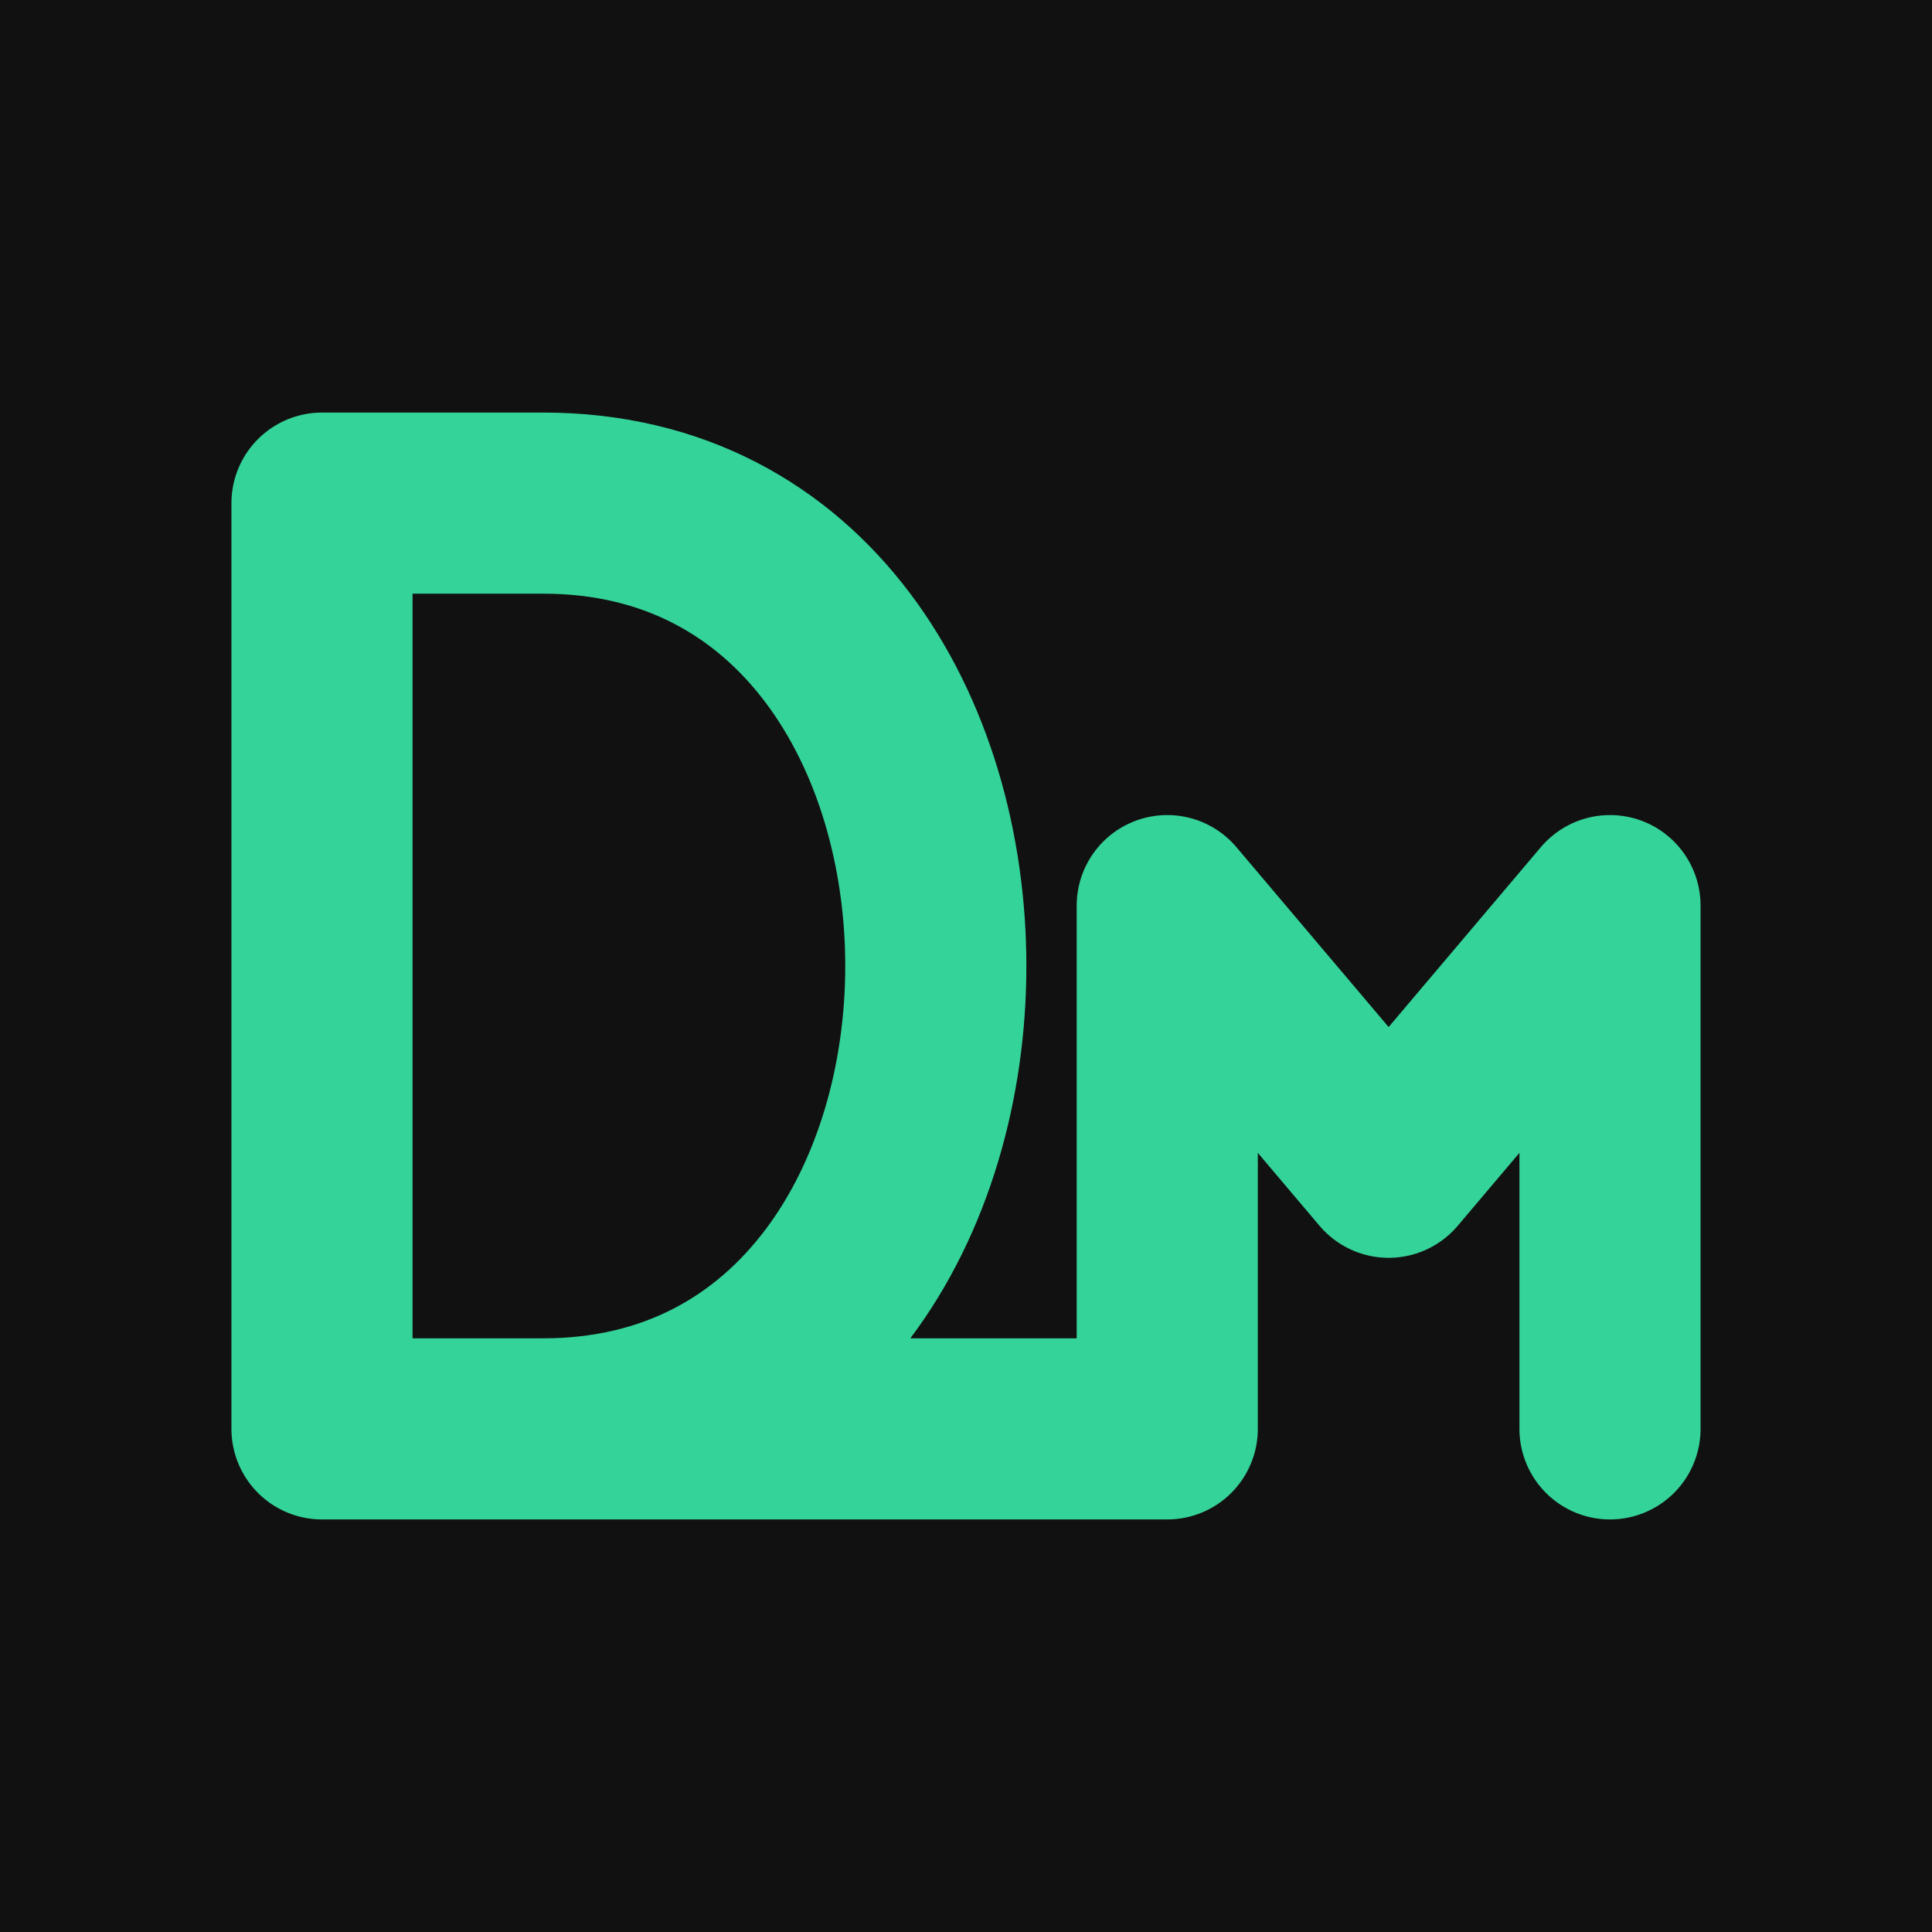
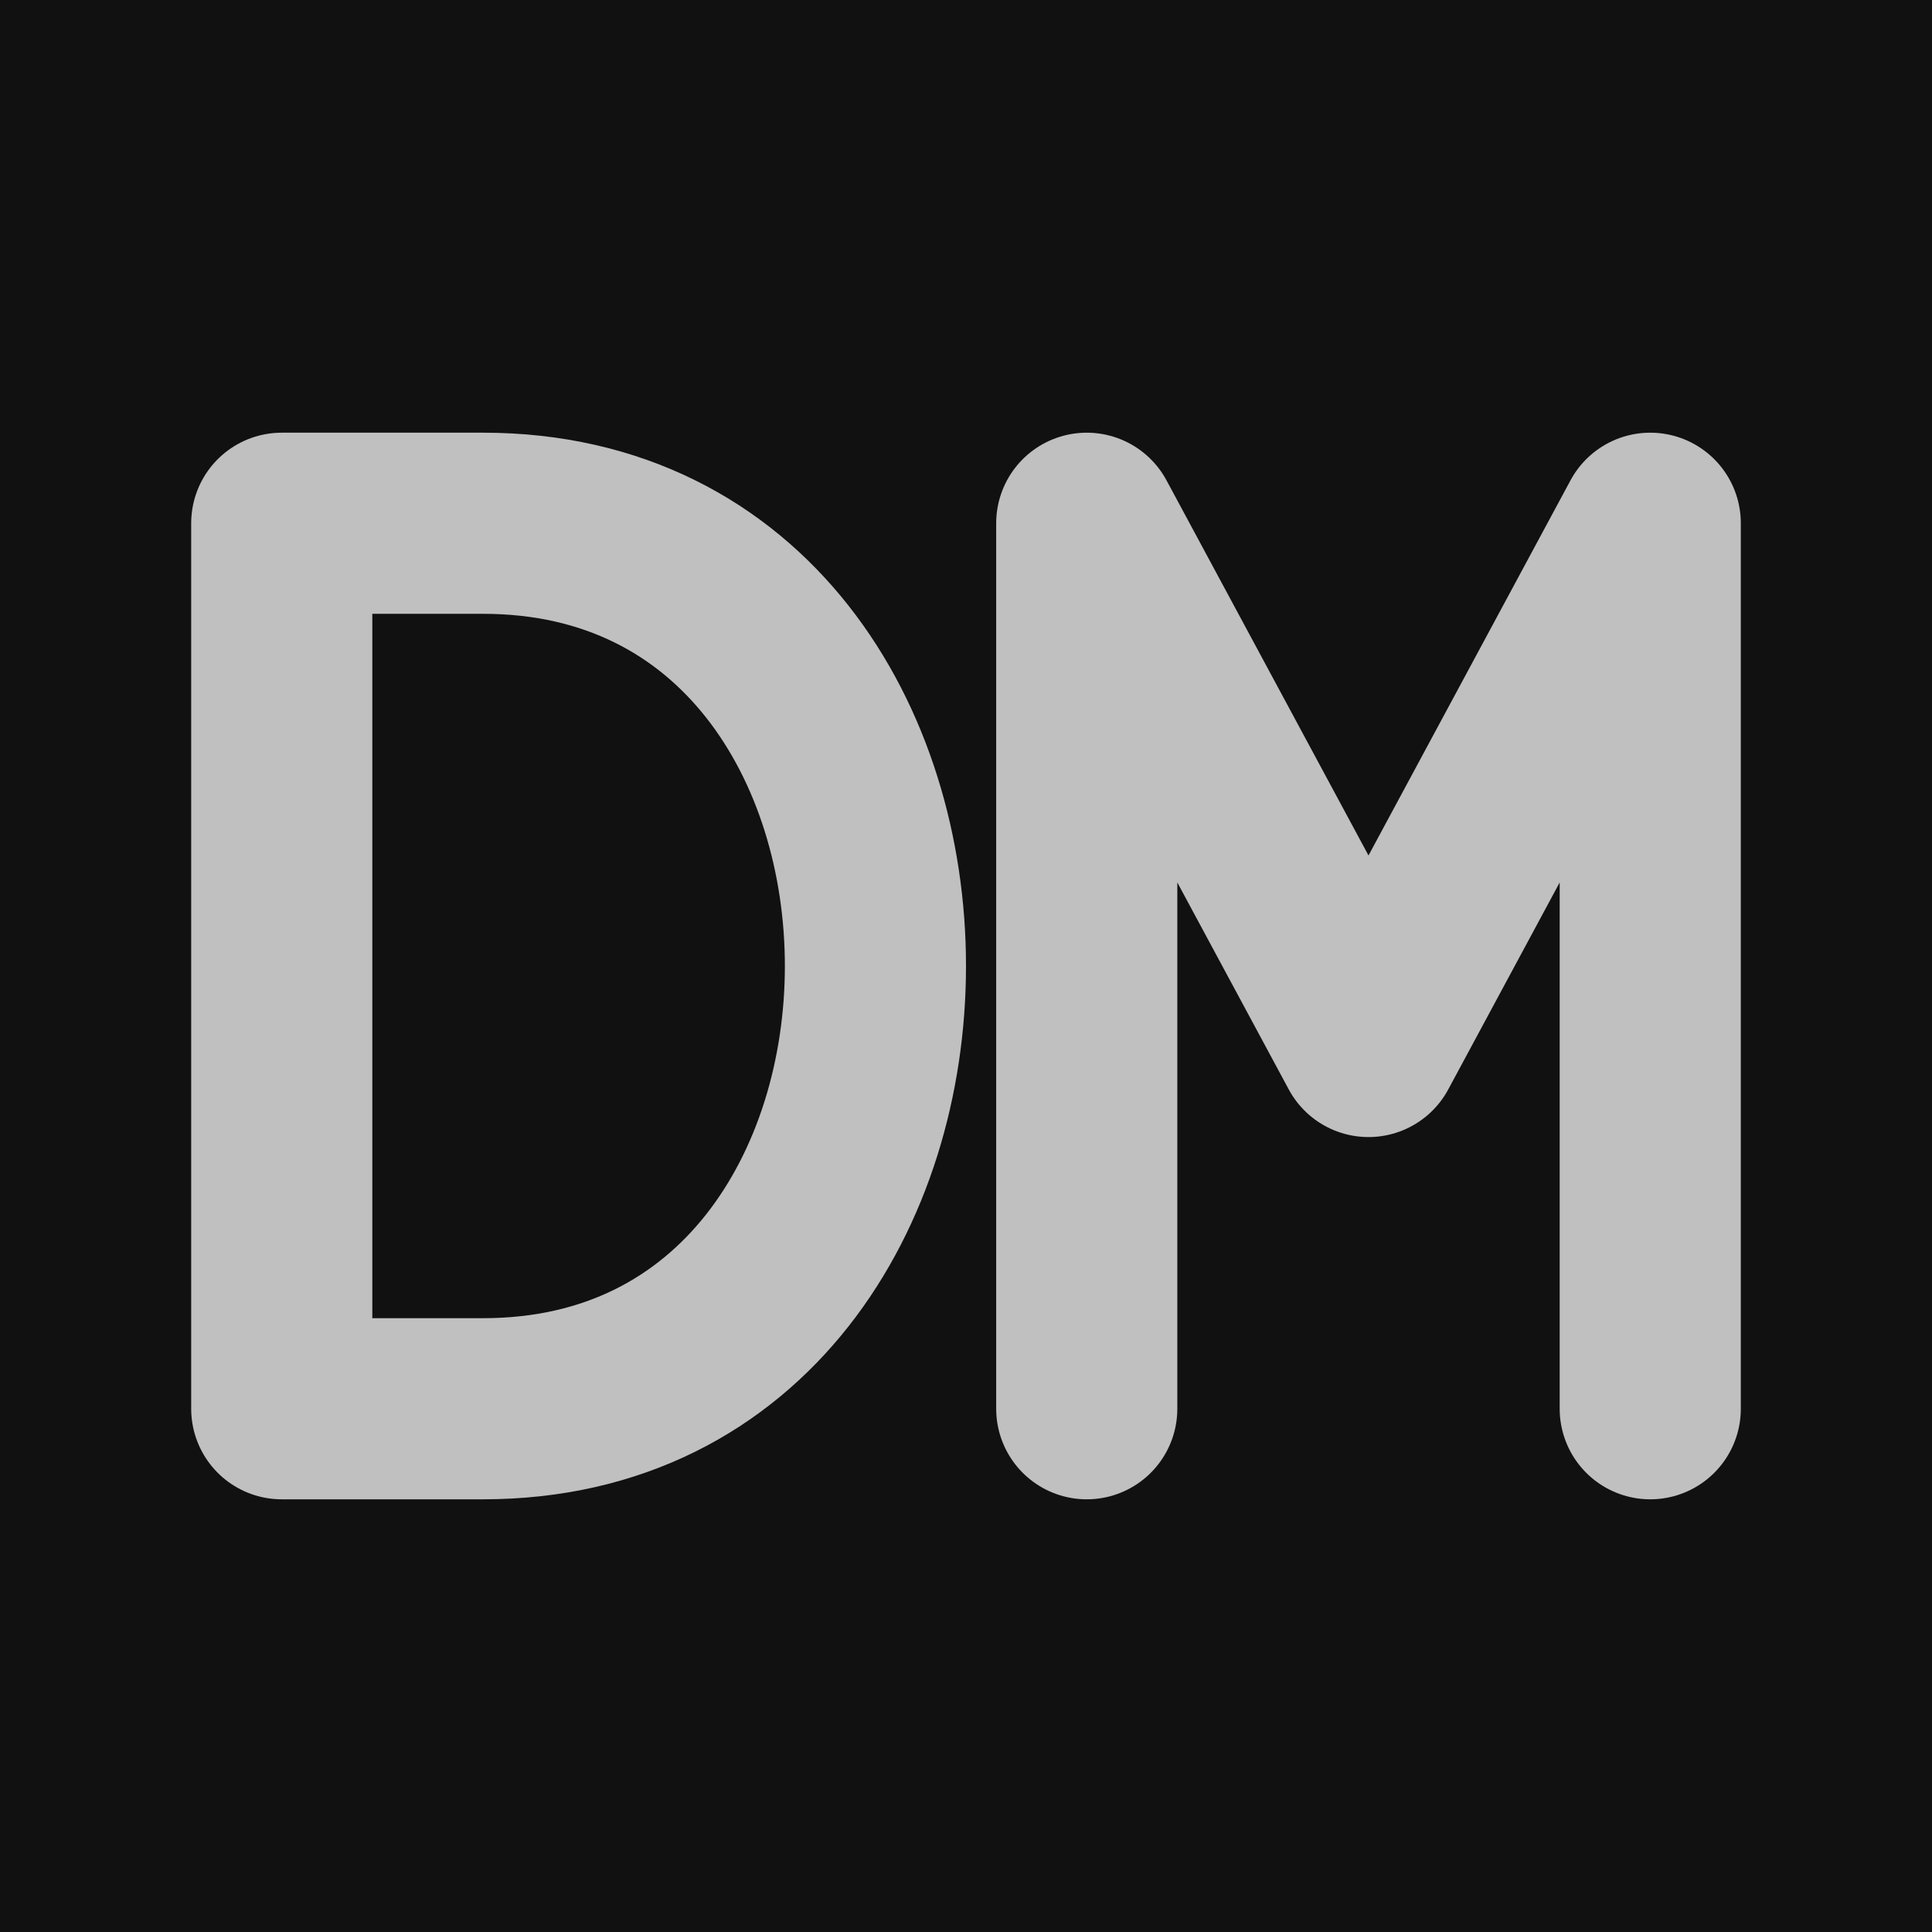
<svg xmlns="http://www.w3.org/2000/svg" width="96" height="96" viewBox="0 0 96 96">
  <rect width="96" height="96" fill="#111111" />
-   <path d="M 27 71 C 53 71 53 25 27 25 L 16 25 L 16 71 L 27 71 L 58 71 L 58 45 L 69 58 L 80 45 L 80 71" fill="none" stroke="#34d399" stroke-width="9" stroke-linecap="round" stroke-linejoin="round" />
+   <path d="M 14 26 L 14 70 L 24 70 C 50 70 50 26 24 26 L 14 26 M 54 70 L 54 26 L 68 52 L 82 26 L 82 70" fill="none" stroke="#c0c0c0" stroke-width="9" stroke-linecap="round" stroke-linejoin="round" />
</svg>
